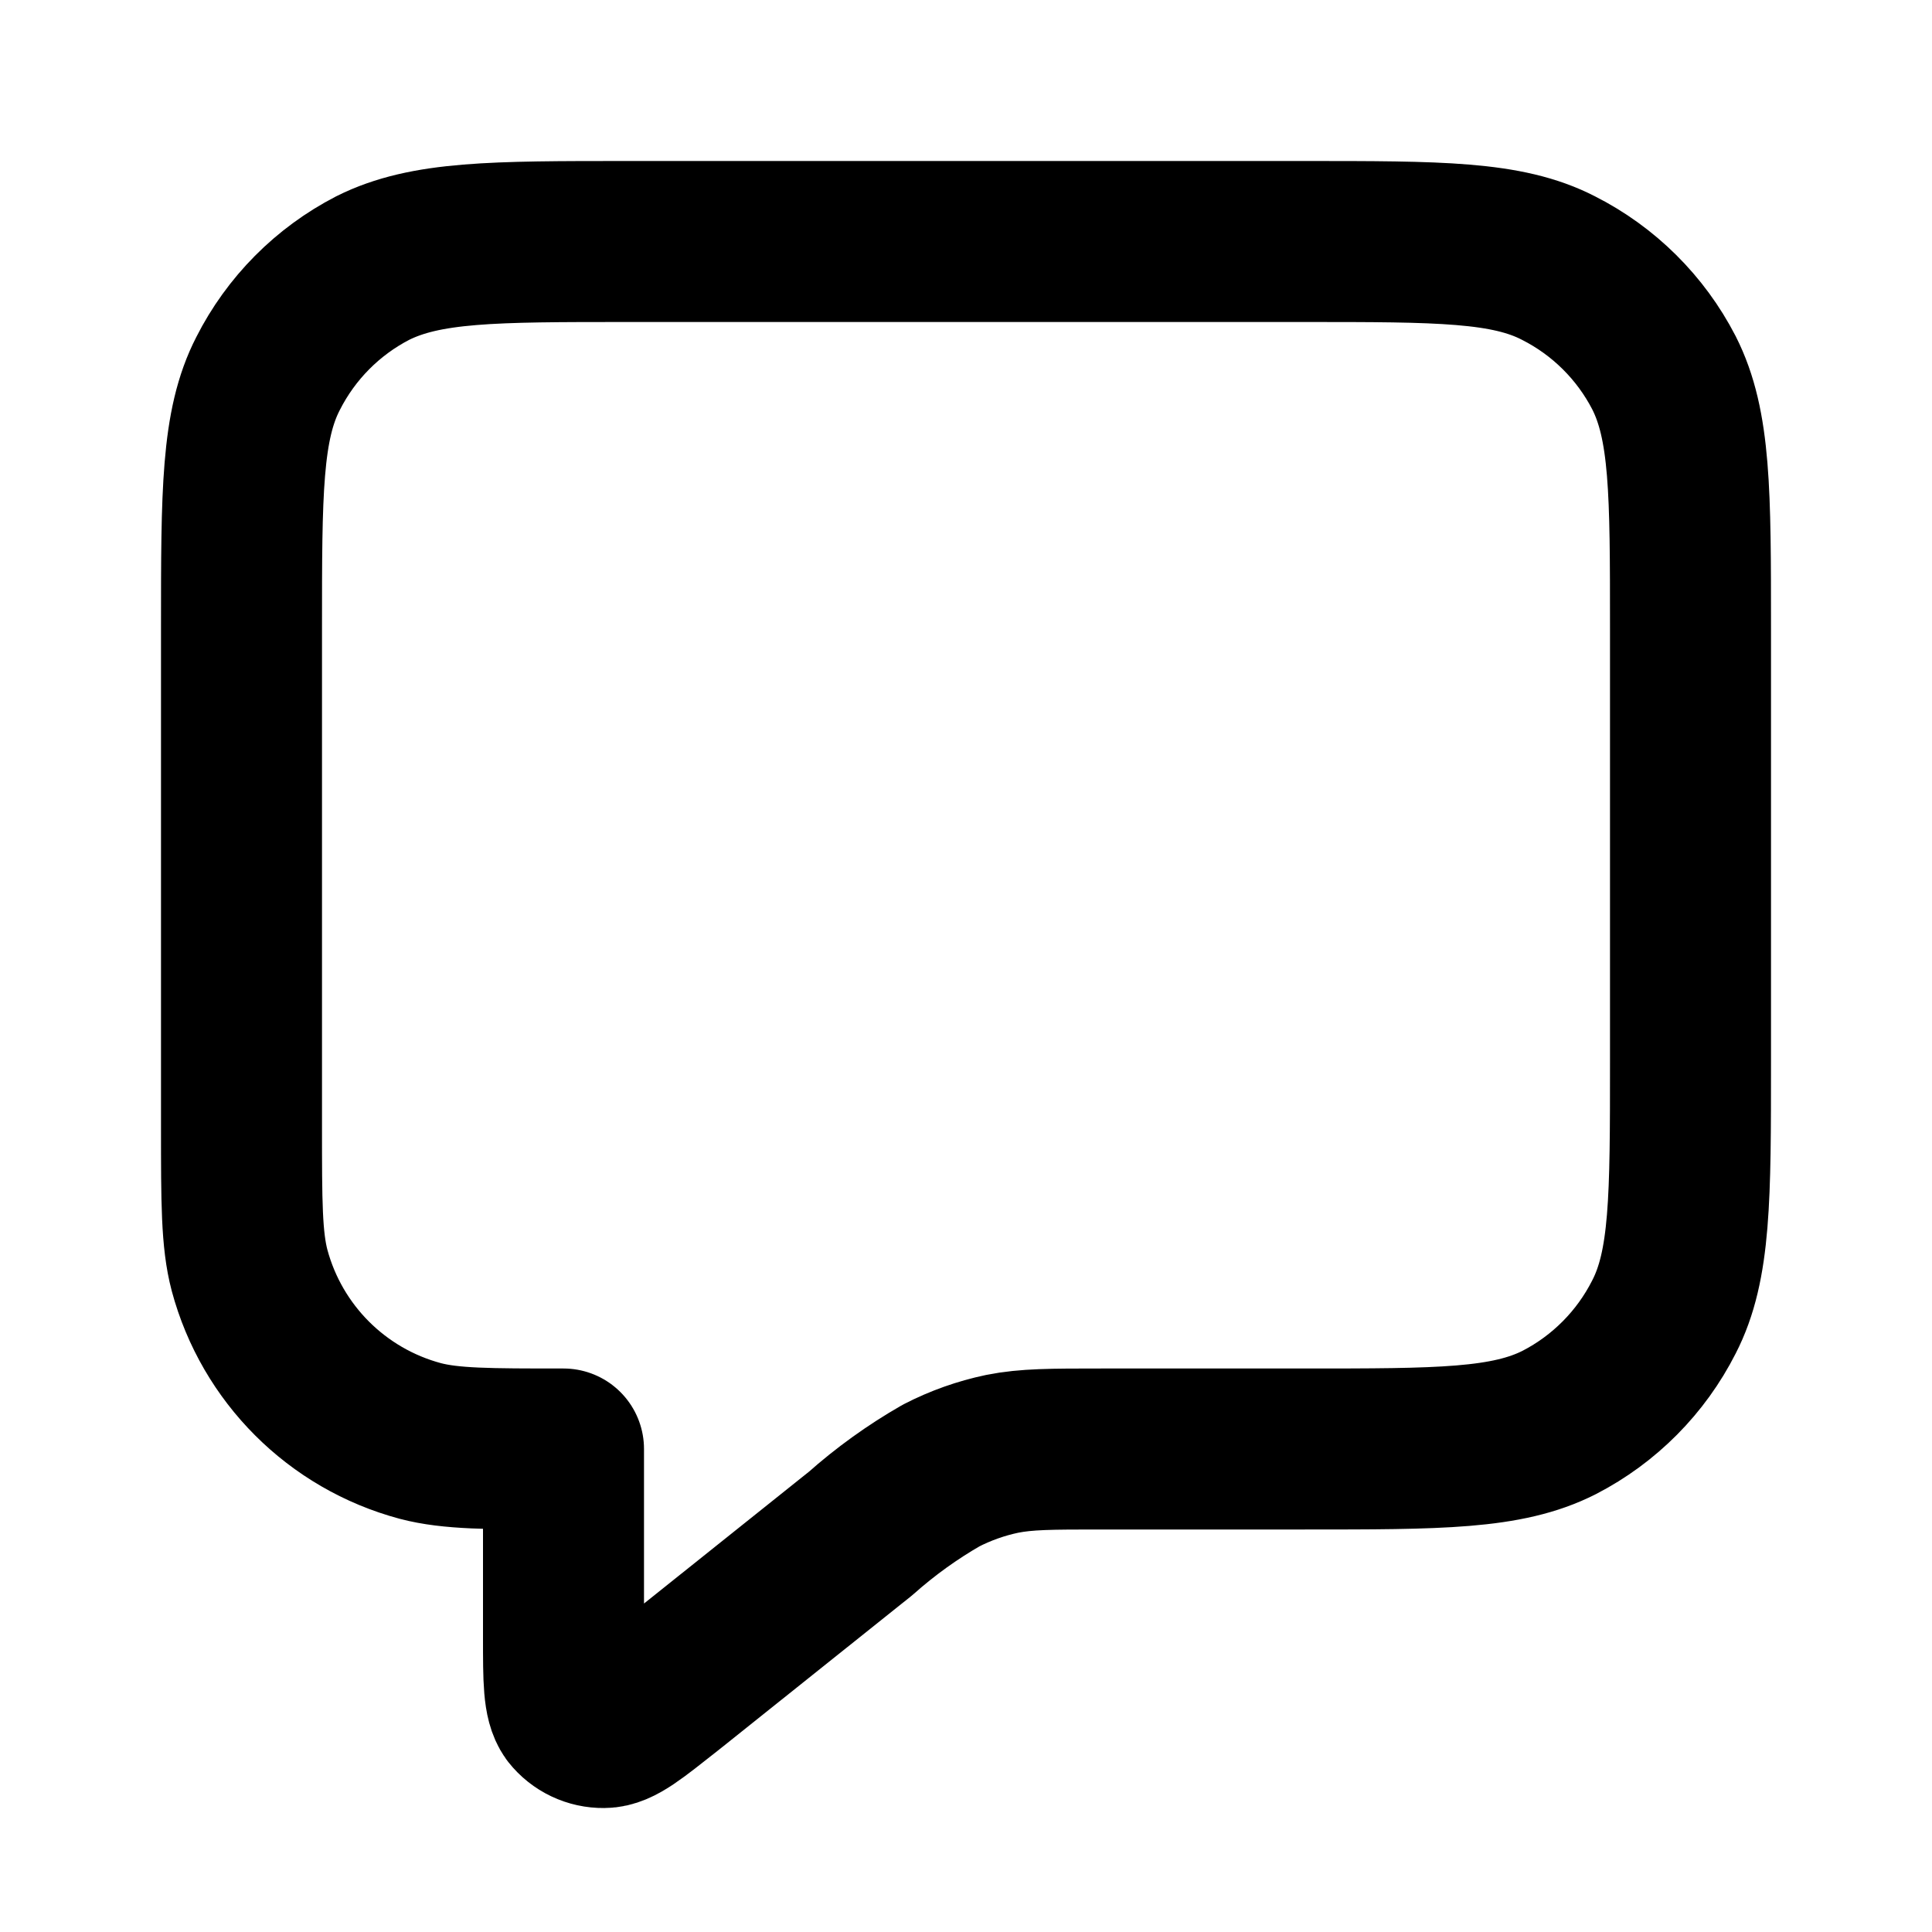
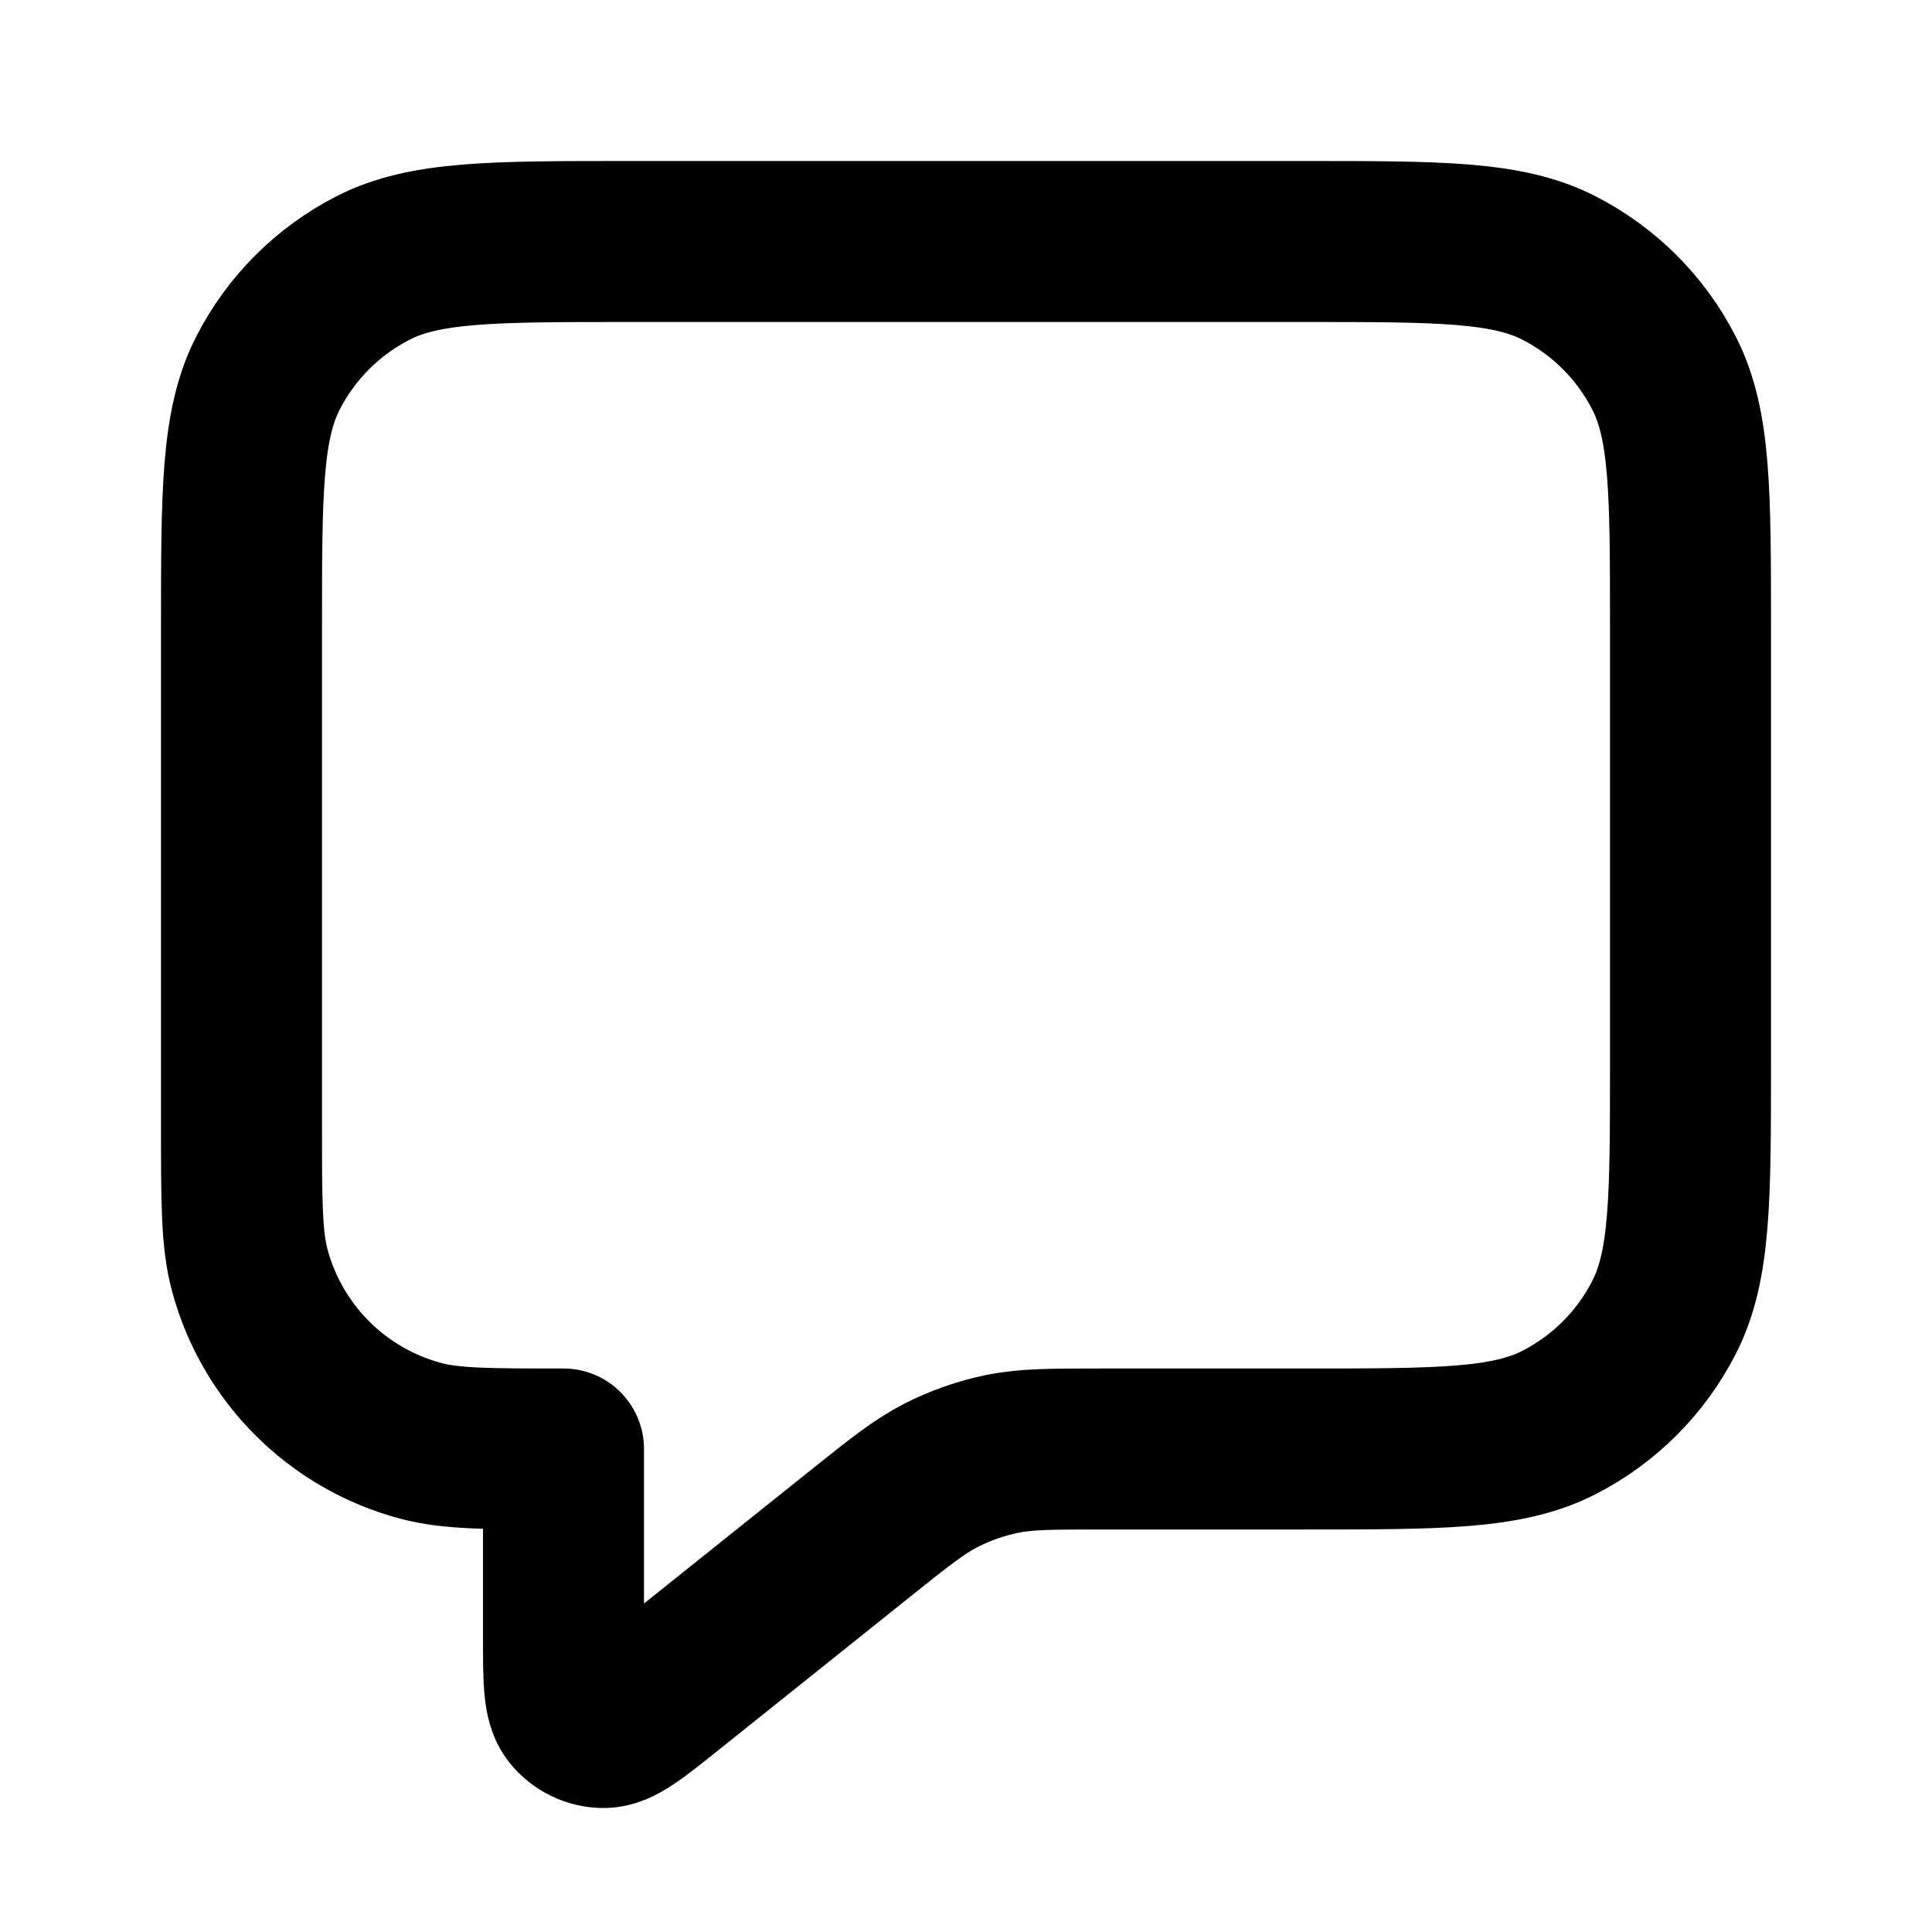
<svg xmlns="http://www.w3.org/2000/svg" fill="none" viewBox="0 0 24 24">
-   <path stroke="currentColor" stroke-linecap="round" stroke-linejoin="round" stroke-width="2" d="M3 7.8c0-1.68 0-2.52.33-3.16a3 3 0 0 1 1.3-1.31C5.29 3 6.13 3 7.8 3h8.4c1.68 0 2.52 0 3.16.33a3 3 0 0 1 1.31 1.3c.33.65.33 1.49.33 3.17v5.4c0 1.68 0 2.52-.33 3.16a3 3 0 0 1-1.3 1.31c-.65.33-1.49.33-3.17.33h-2.52c-.62 0-.93 0-1.23.06a3 3 0 0 0-.76.27 6 6 0 0 0-1 .72L8.3 20.96c-.42.33-.62.5-.8.5a.5.5 0 0 1-.4-.19c-.1-.14-.1-.4-.1-.93V18c-.93 0-1.4 0-1.78-.1a3 3 0 0 1-2.12-2.12C3 15.4 3 14.93 3 14z" />
+   <path stroke="currentColor" stroke-linecap="round" stroke-linejoin="round" stroke-width="2" d="M3 7.8c0-1.68 0-2.52.327-3.162a3 3 0 0 1 1.311-1.311C5.28 3 6.12 3 7.8 3h8.4c1.68 0 2.52 0 3.162.327a3 3 0 0 1 1.311 1.311C21 5.28 21 6.12 21 7.8v5.4c0 1.68 0 2.52-.327 3.162a3 3 0 0 1-1.311 1.311C18.72 18 17.88 18 16.2 18h-2.516c-.624 0-.936 0-1.235.061a3 3 0 0 0-.761.267c-.272.14-.516.334-1.003.724L8.3 20.96c-.416.333-.624.5-.8.5a.5.5 0 0 1-.39-.188C7 21.135 7 20.868 7 20.336V18c-.93 0-1.395 0-1.776-.102a3 3 0 0 1-2.122-2.121C3 15.395 3 14.93 3 14z" />
</svg>
